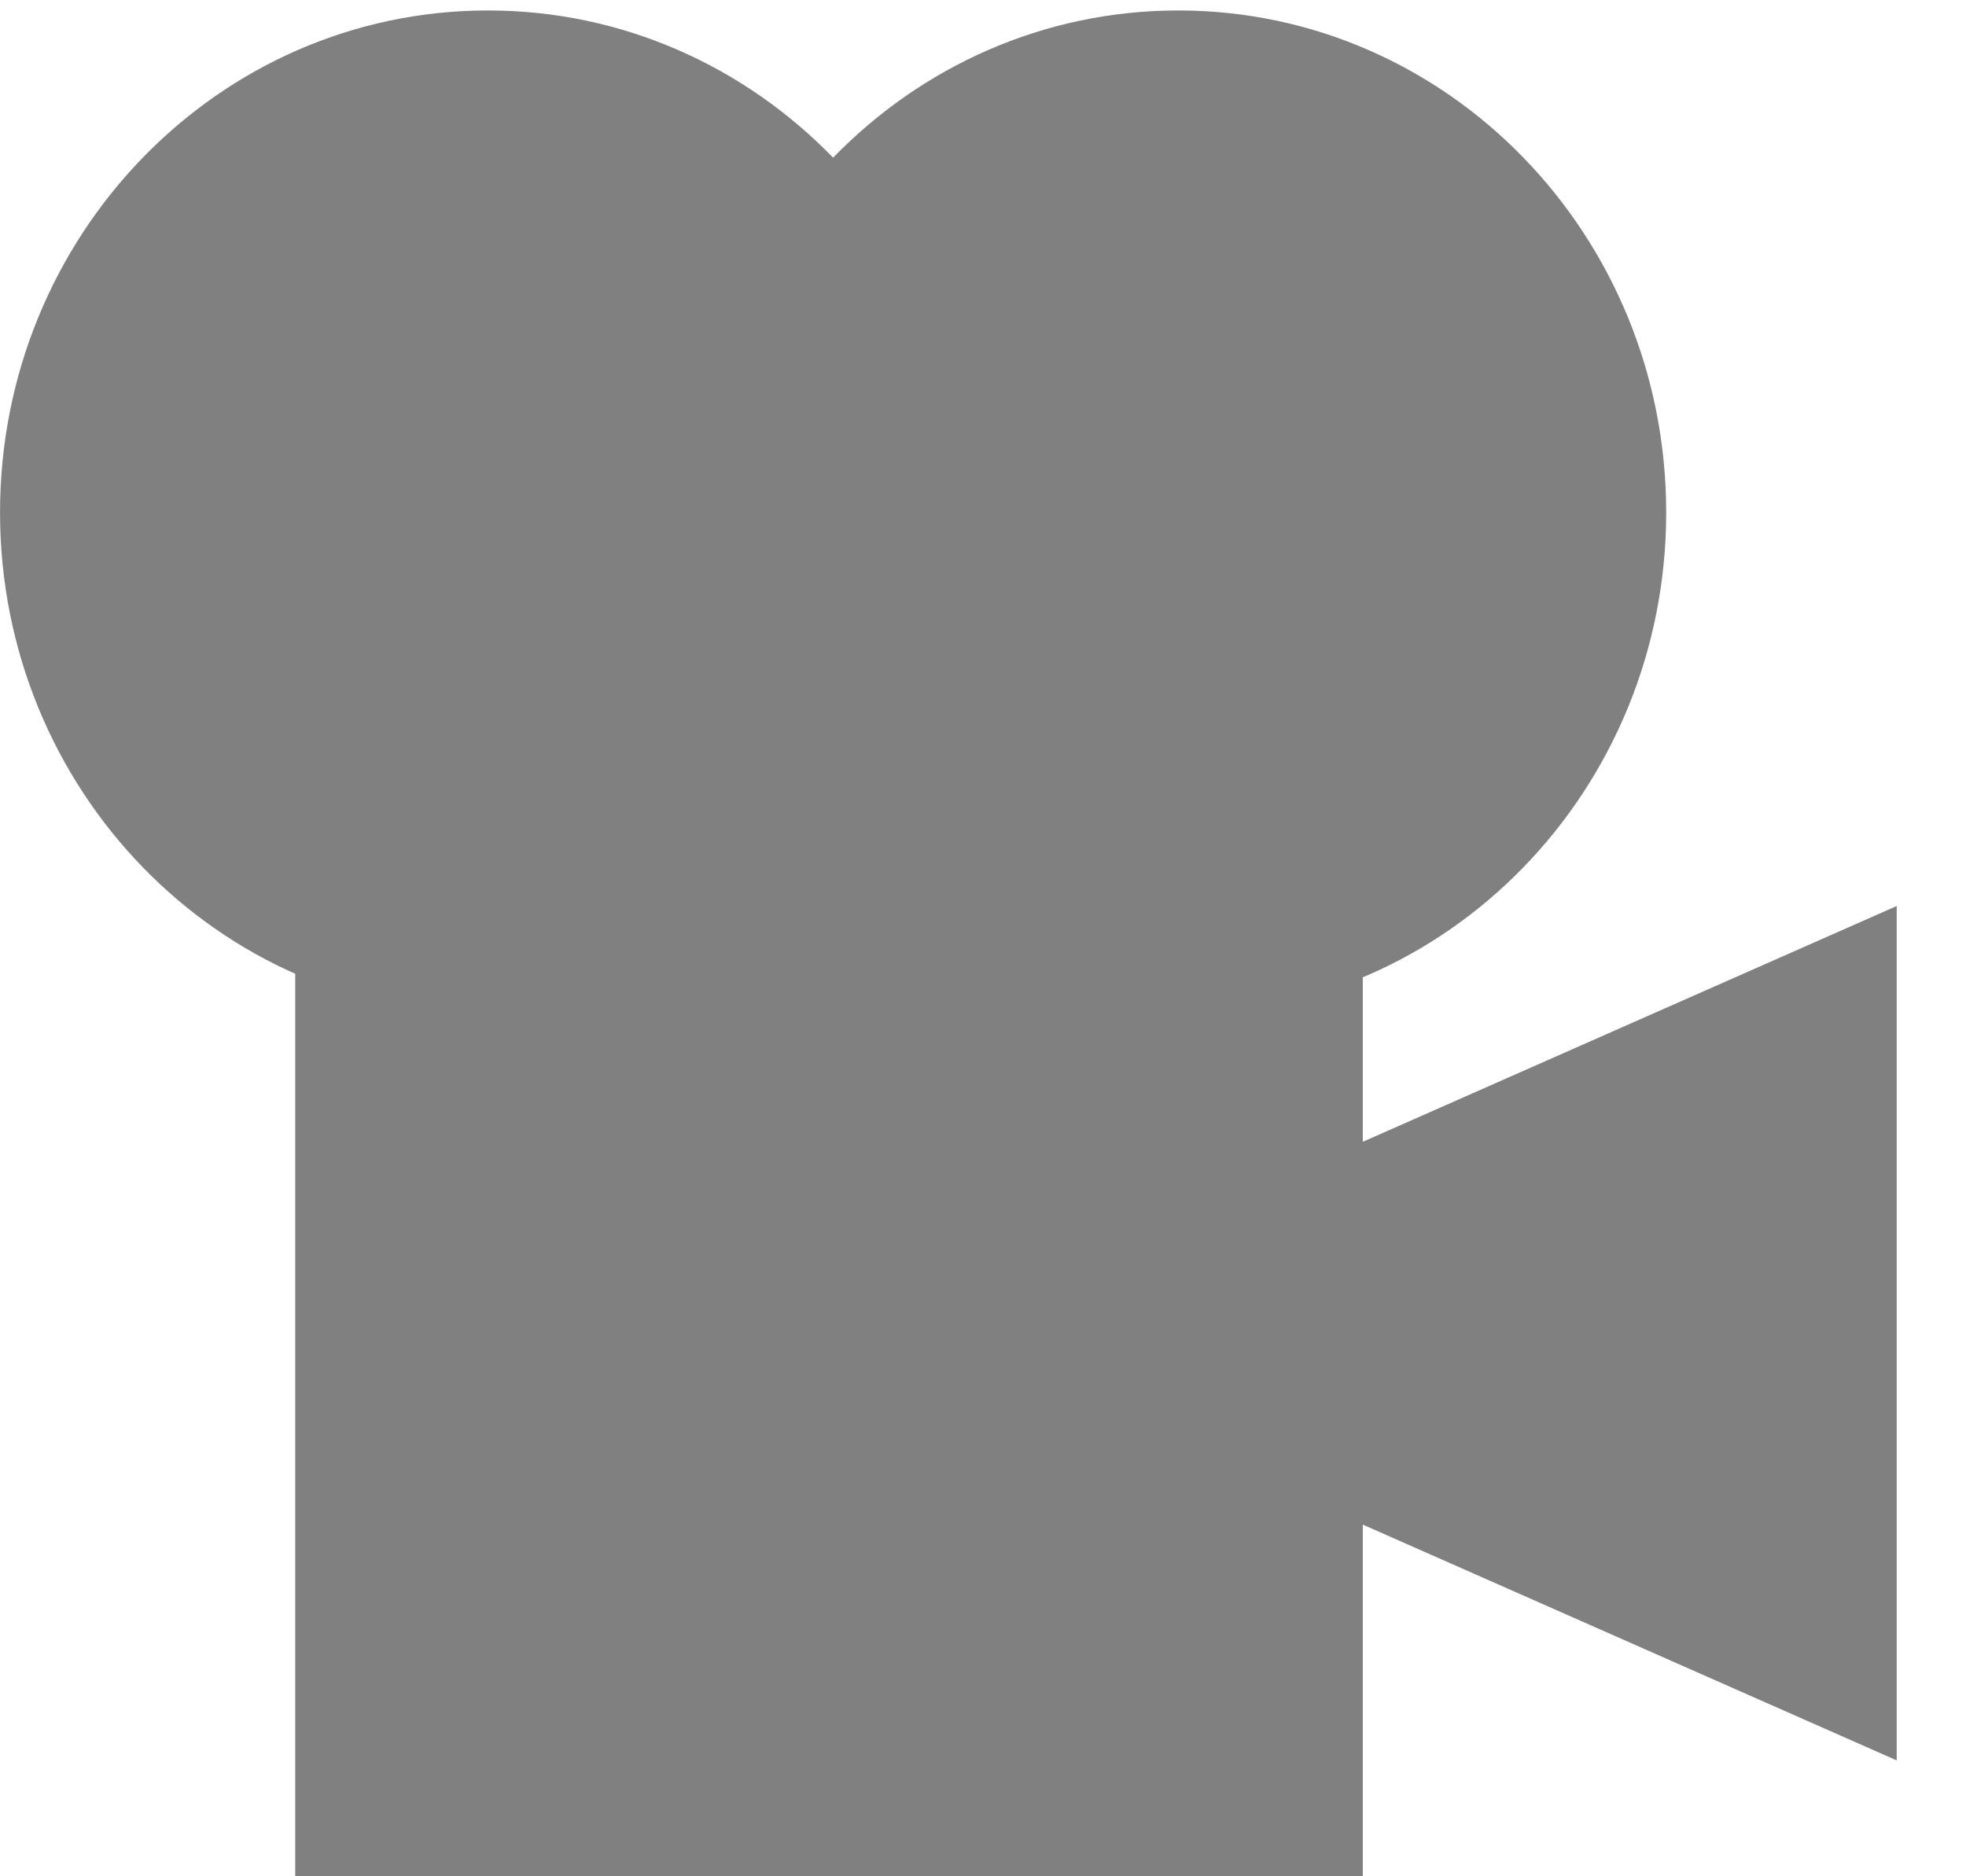
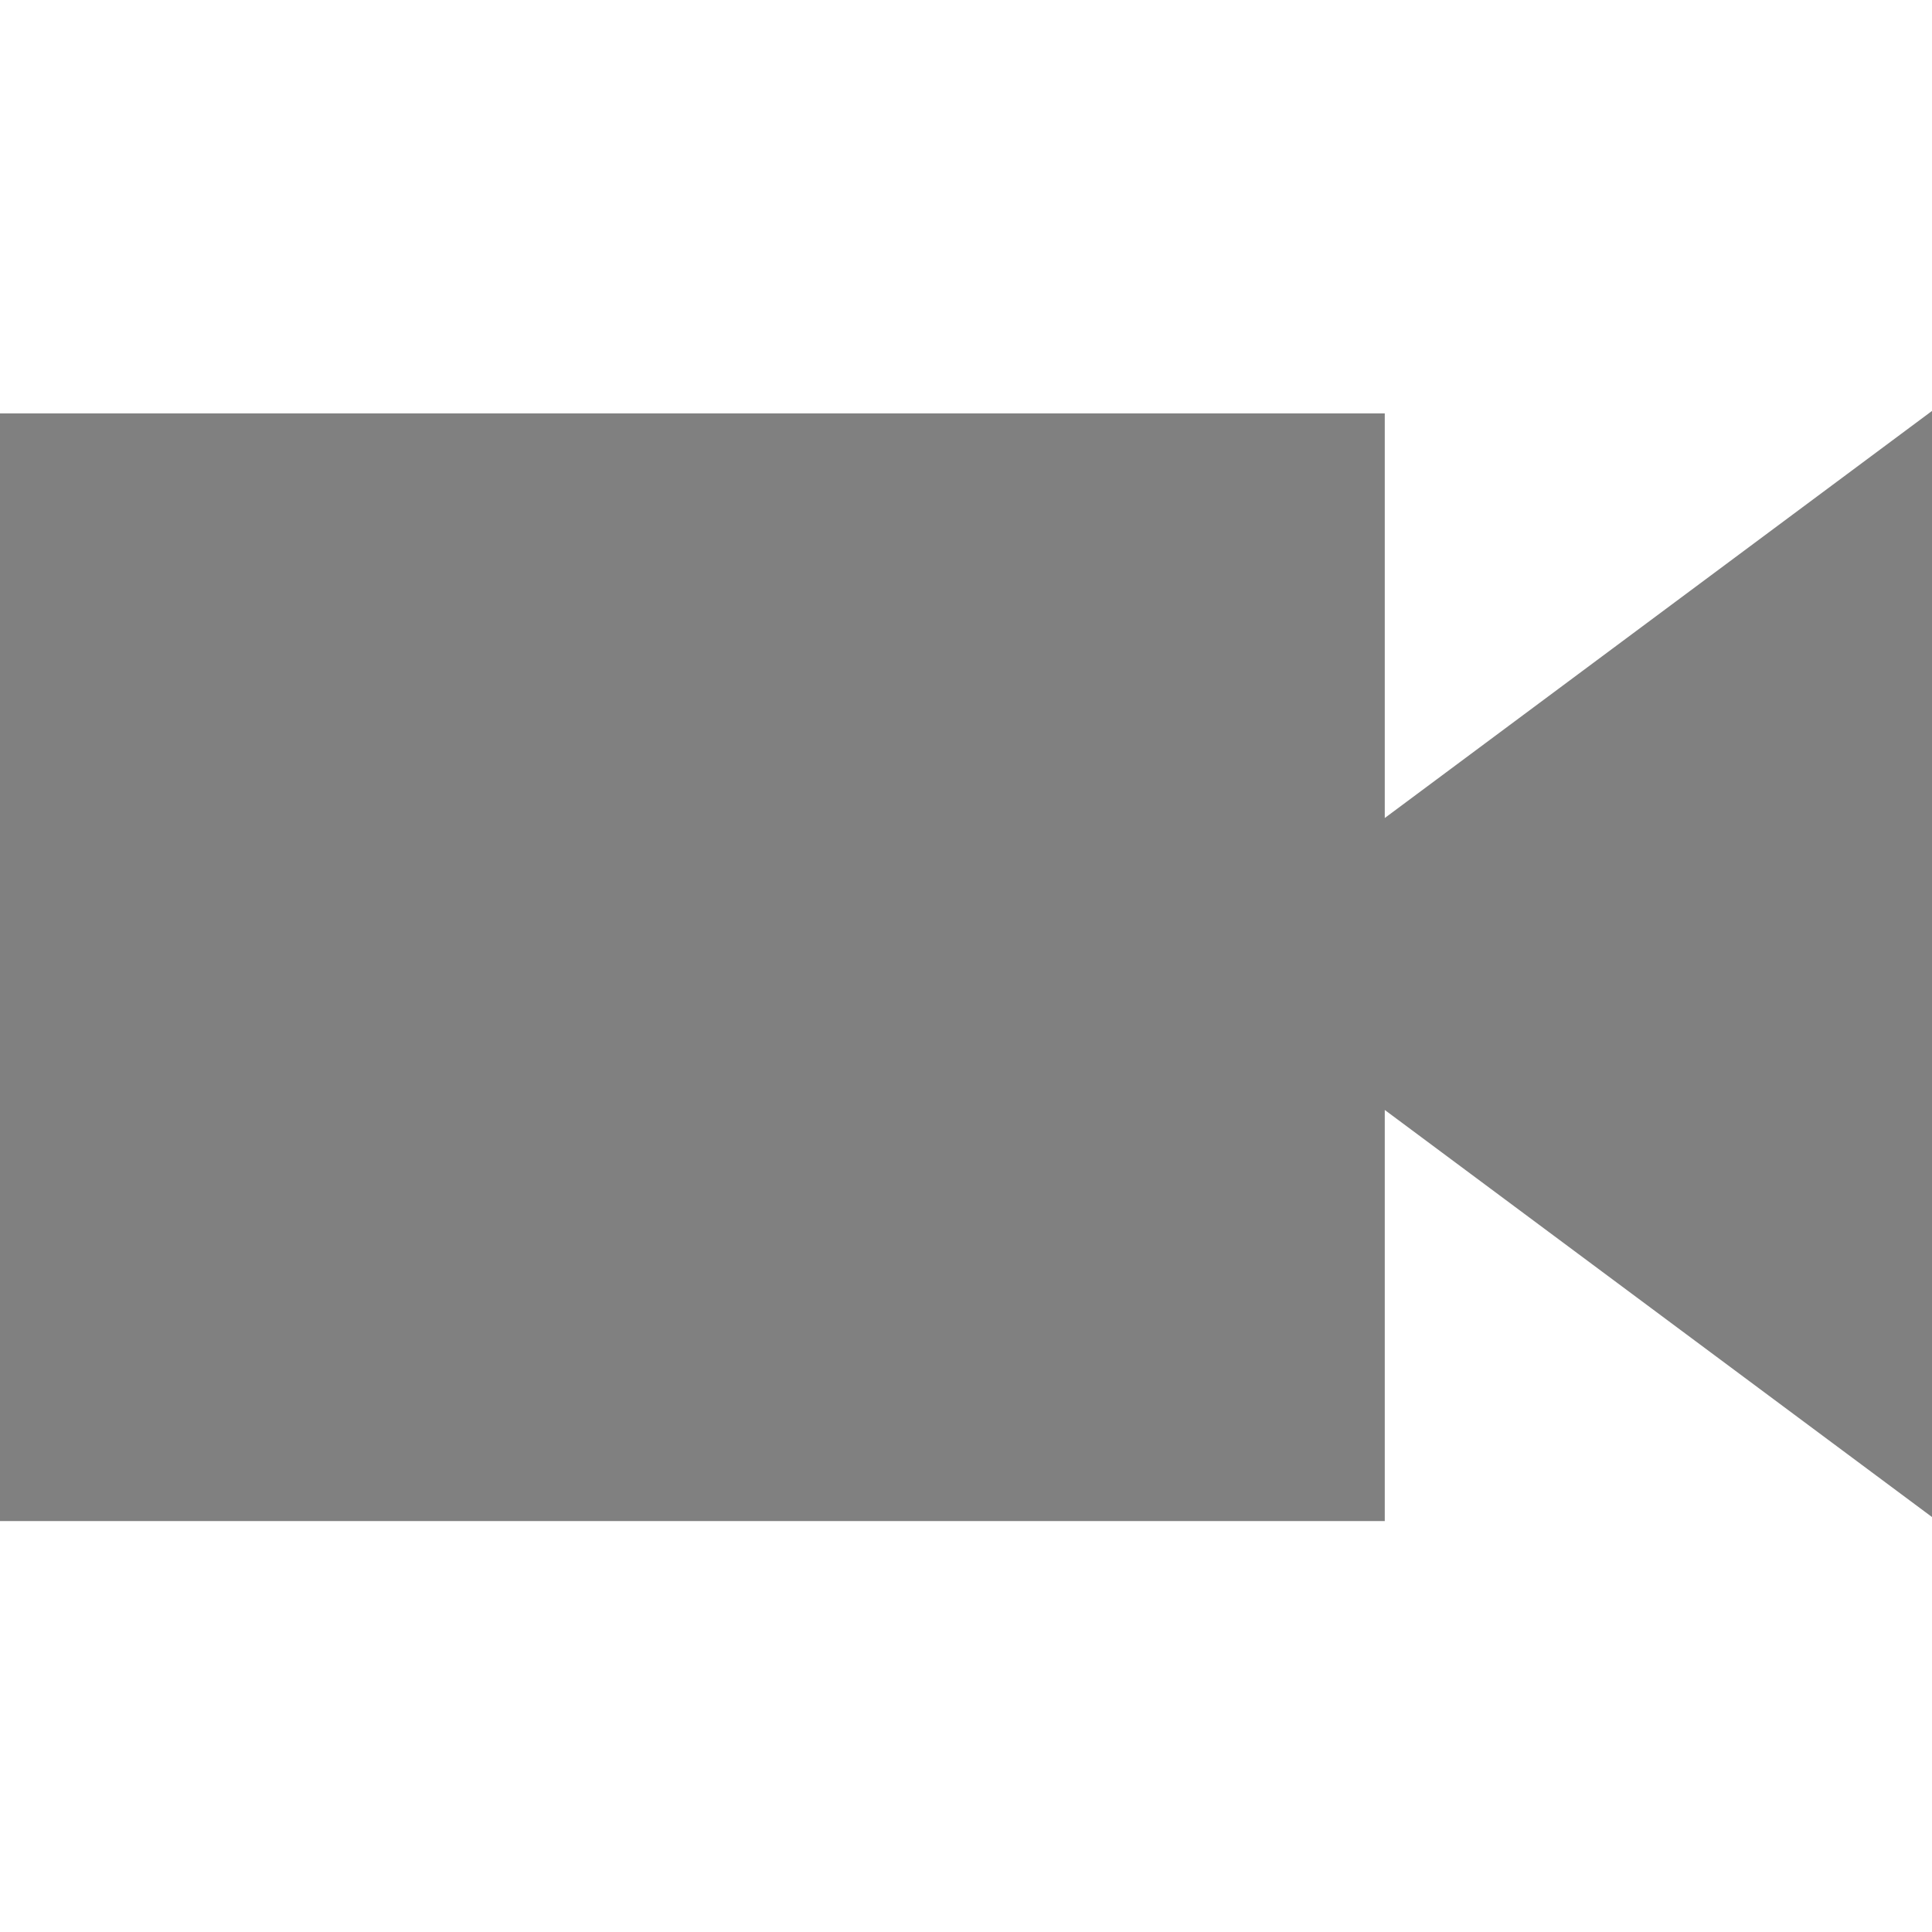
- <svg xmlns="http://www.w3.org/2000/svg" width="535.005" height="510.437" id="svg3896" version="1.1">
-   <defs id="defs3898" />
-   <g id="layer1" transform="translate(-5.714277,-72.36218)">
-     <rect style="fill:#808080;stroke:none;stroke-width:1.617;stroke-miterlimit:4;stroke-opacity:1;stroke-dasharray:none" id="rect3904" width="290.514" height="294.084" x="86.055" y="292.978" />
-     <path style="fill:#808080;stroke:none" d="m 292.286,420.359 229.576,-101.4 0,232.546 -233.046,-102.933 z" id="path3906" />
-     <path style="fill:#808080;stroke:none" id="path3908" d="M 360,315.219 A 117.143,117.143 0 0 1 242.857,432.362 117.143,117.143 0 0 1 125.714,315.219 117.143,117.143 0 0 1 242.857,198.076 117.143,117.143 0 0 1 360,315.219 Z" transform="matrix(1.133414,0,0,1.166389,-136.7616,-155.8253)" />
-     <a id="a3912" style="fill:#808080;stroke:none" transform="matrix(0.8685974,0,0,0.8938679,47.91367,10.52657)">
-       <path style="fill:#808080;stroke:none" id="path3910" d="M 360,315.219 A 117.143,117.143 0 0 1 242.857,432.362 117.143,117.143 0 0 1 125.714,315.219 117.143,117.143 0 0 1 242.857,198.076 117.143,117.143 0 0 1 360,315.219 Z" transform="matrix(1.304878,0,0,1.304878,3.67247,-186.1035)" />
-     </a>
+ <svg xmlns="http://www.w3.org/2000/svg" version="1.1" id="svg2" width="20" height="20">
+   <defs id="defs8" />
+   <g id="layer1" transform="matrix(0.03788594,0,0,0.03788594,-0.4134079,-2.631072)">
+     <path id="path3906" style="fill:#808080;stroke:none" d="m 361.651,313.518 177.161,-131.785 0,302.23 L 358.973,350.185 Z M 10.912,182.406 l 378.373,0 0,302.656 -378.373,0 z" />
  </g>
</svg>
